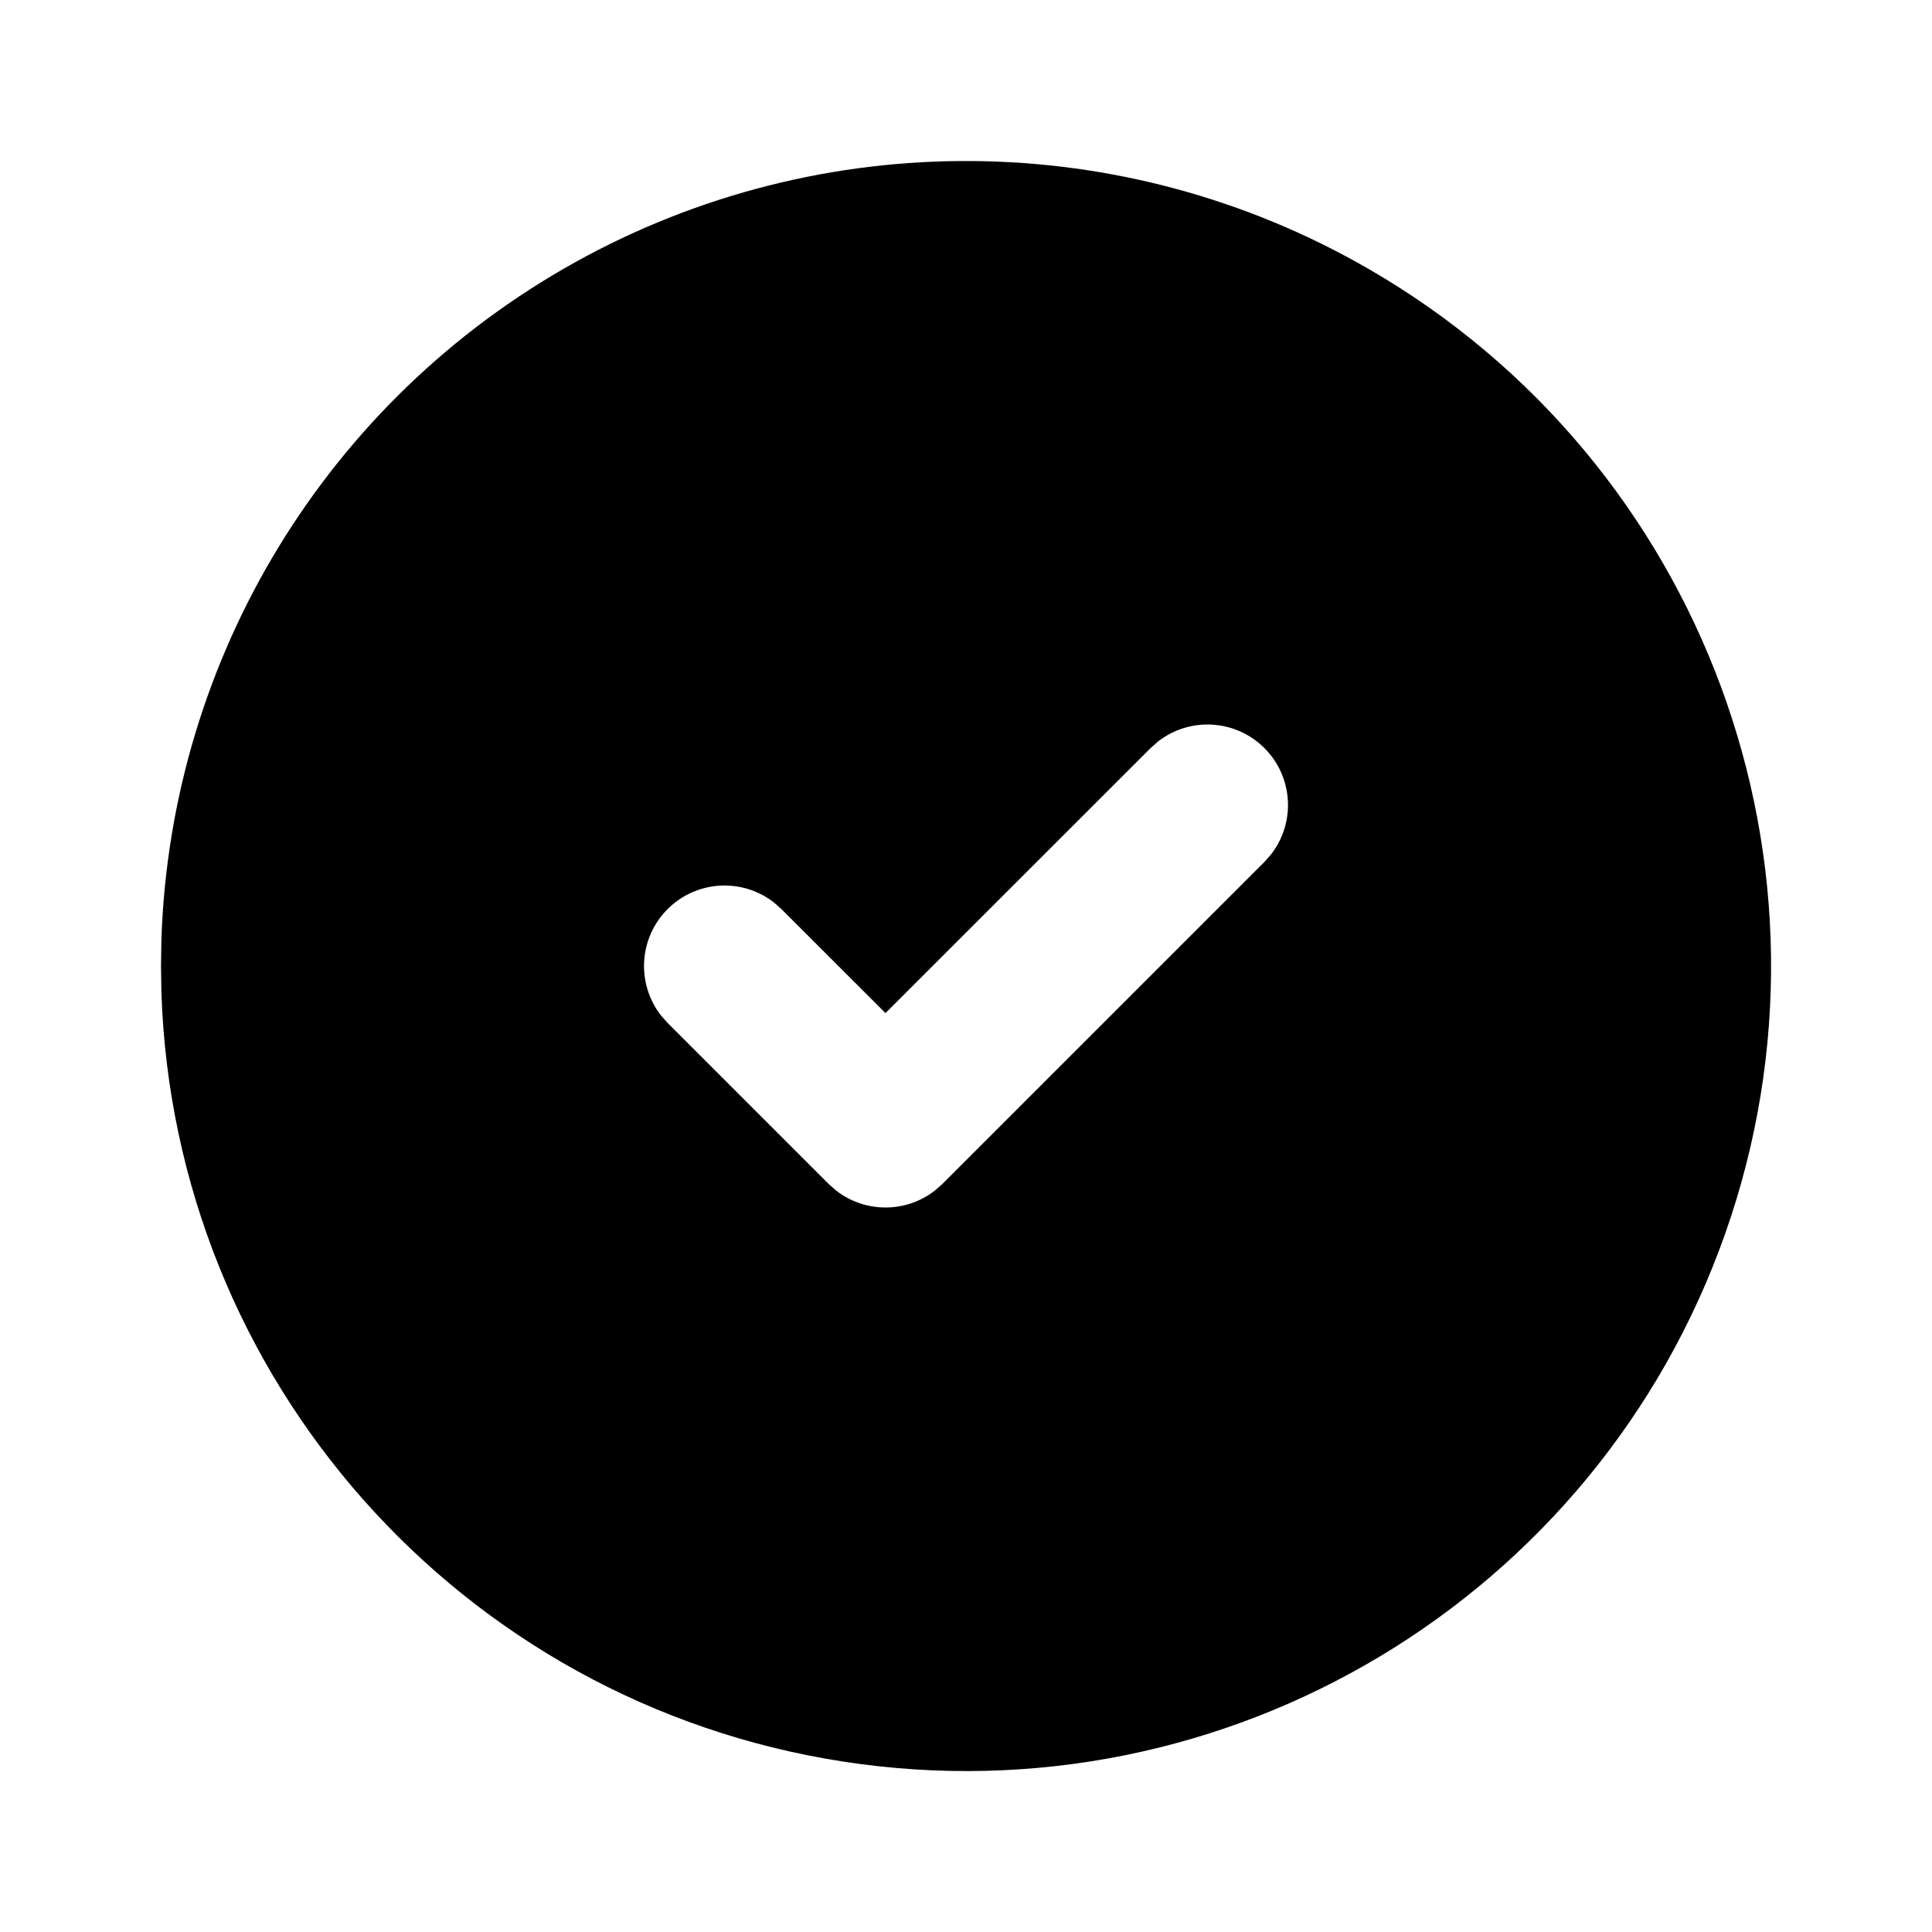
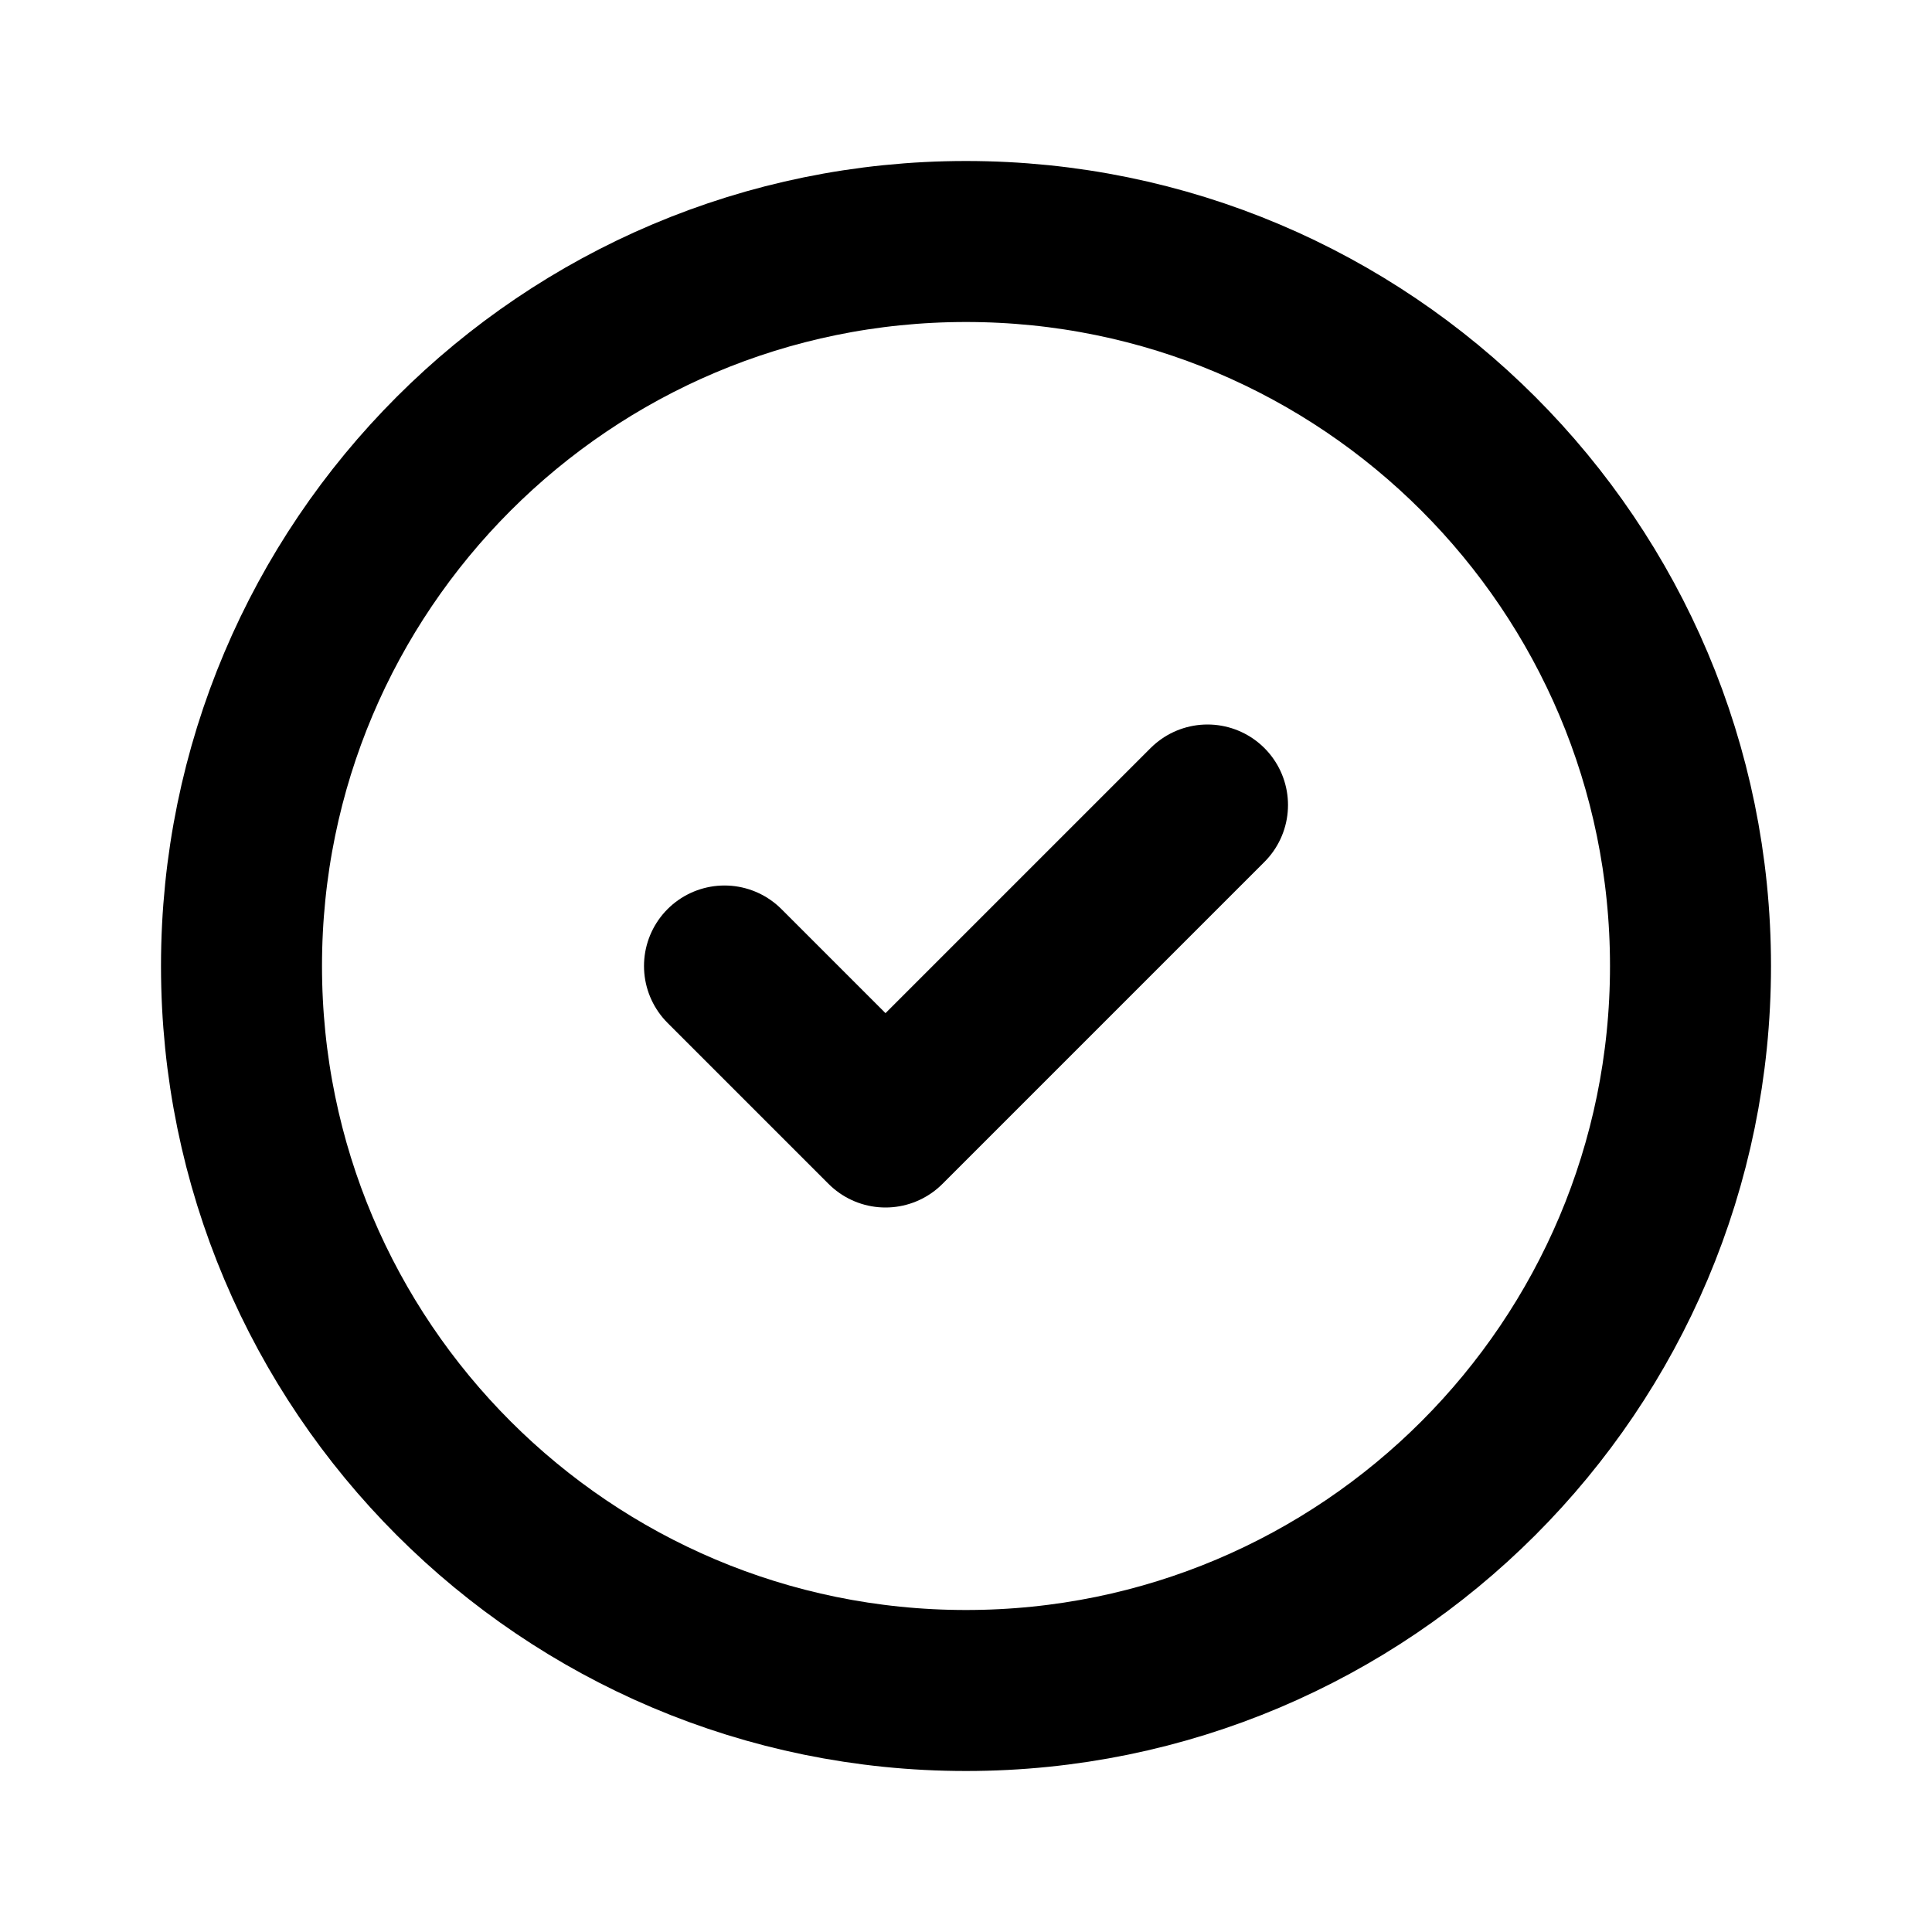
- <svg xmlns="http://www.w3.org/2000/svg" width="24" height="24" viewBox="0 0 24 24" fill="currentColor" class="icon icon-tabler icons-tabler-filled icon-tabler-circle-check">
+ <svg xmlns="http://www.w3.org/2000/svg" width="24" height="24" viewBox="0 0 24 24" fill="none" stroke="currentColor" stroke-width="2" stroke-linecap="round" stroke-linejoin="round" class="icon icon-tabler icons-tabler-outline icon-tabler-circle-check">
  <path stroke="none" d="M0 0h24v24H0z" fill="none" />
-   <path d="M17 3.34a10 10 0 1 1 -14.995 8.984l-.005 -.324l.005 -.324a10 10 0 0 1 14.995 -8.336zm-1.293 5.953a1 1 0 0 0 -1.32 -.083l-.094 .083l-3.293 3.292l-1.293 -1.292l-.094 -.083a1 1 0 0 0 -1.403 1.403l.083 .094l2 2l.094 .083a1 1 0 0 0 1.226 0l.094 -.083l4 -4l.083 -.094a1 1 0 0 0 -.083 -1.32z" />
+   <path d="M12 12m-9 0a9 9 0 1 0 18 0a9 9 0 1 0 -18 0" />
+   <path d="M9 12l2 2l4 -4" />
</svg>
